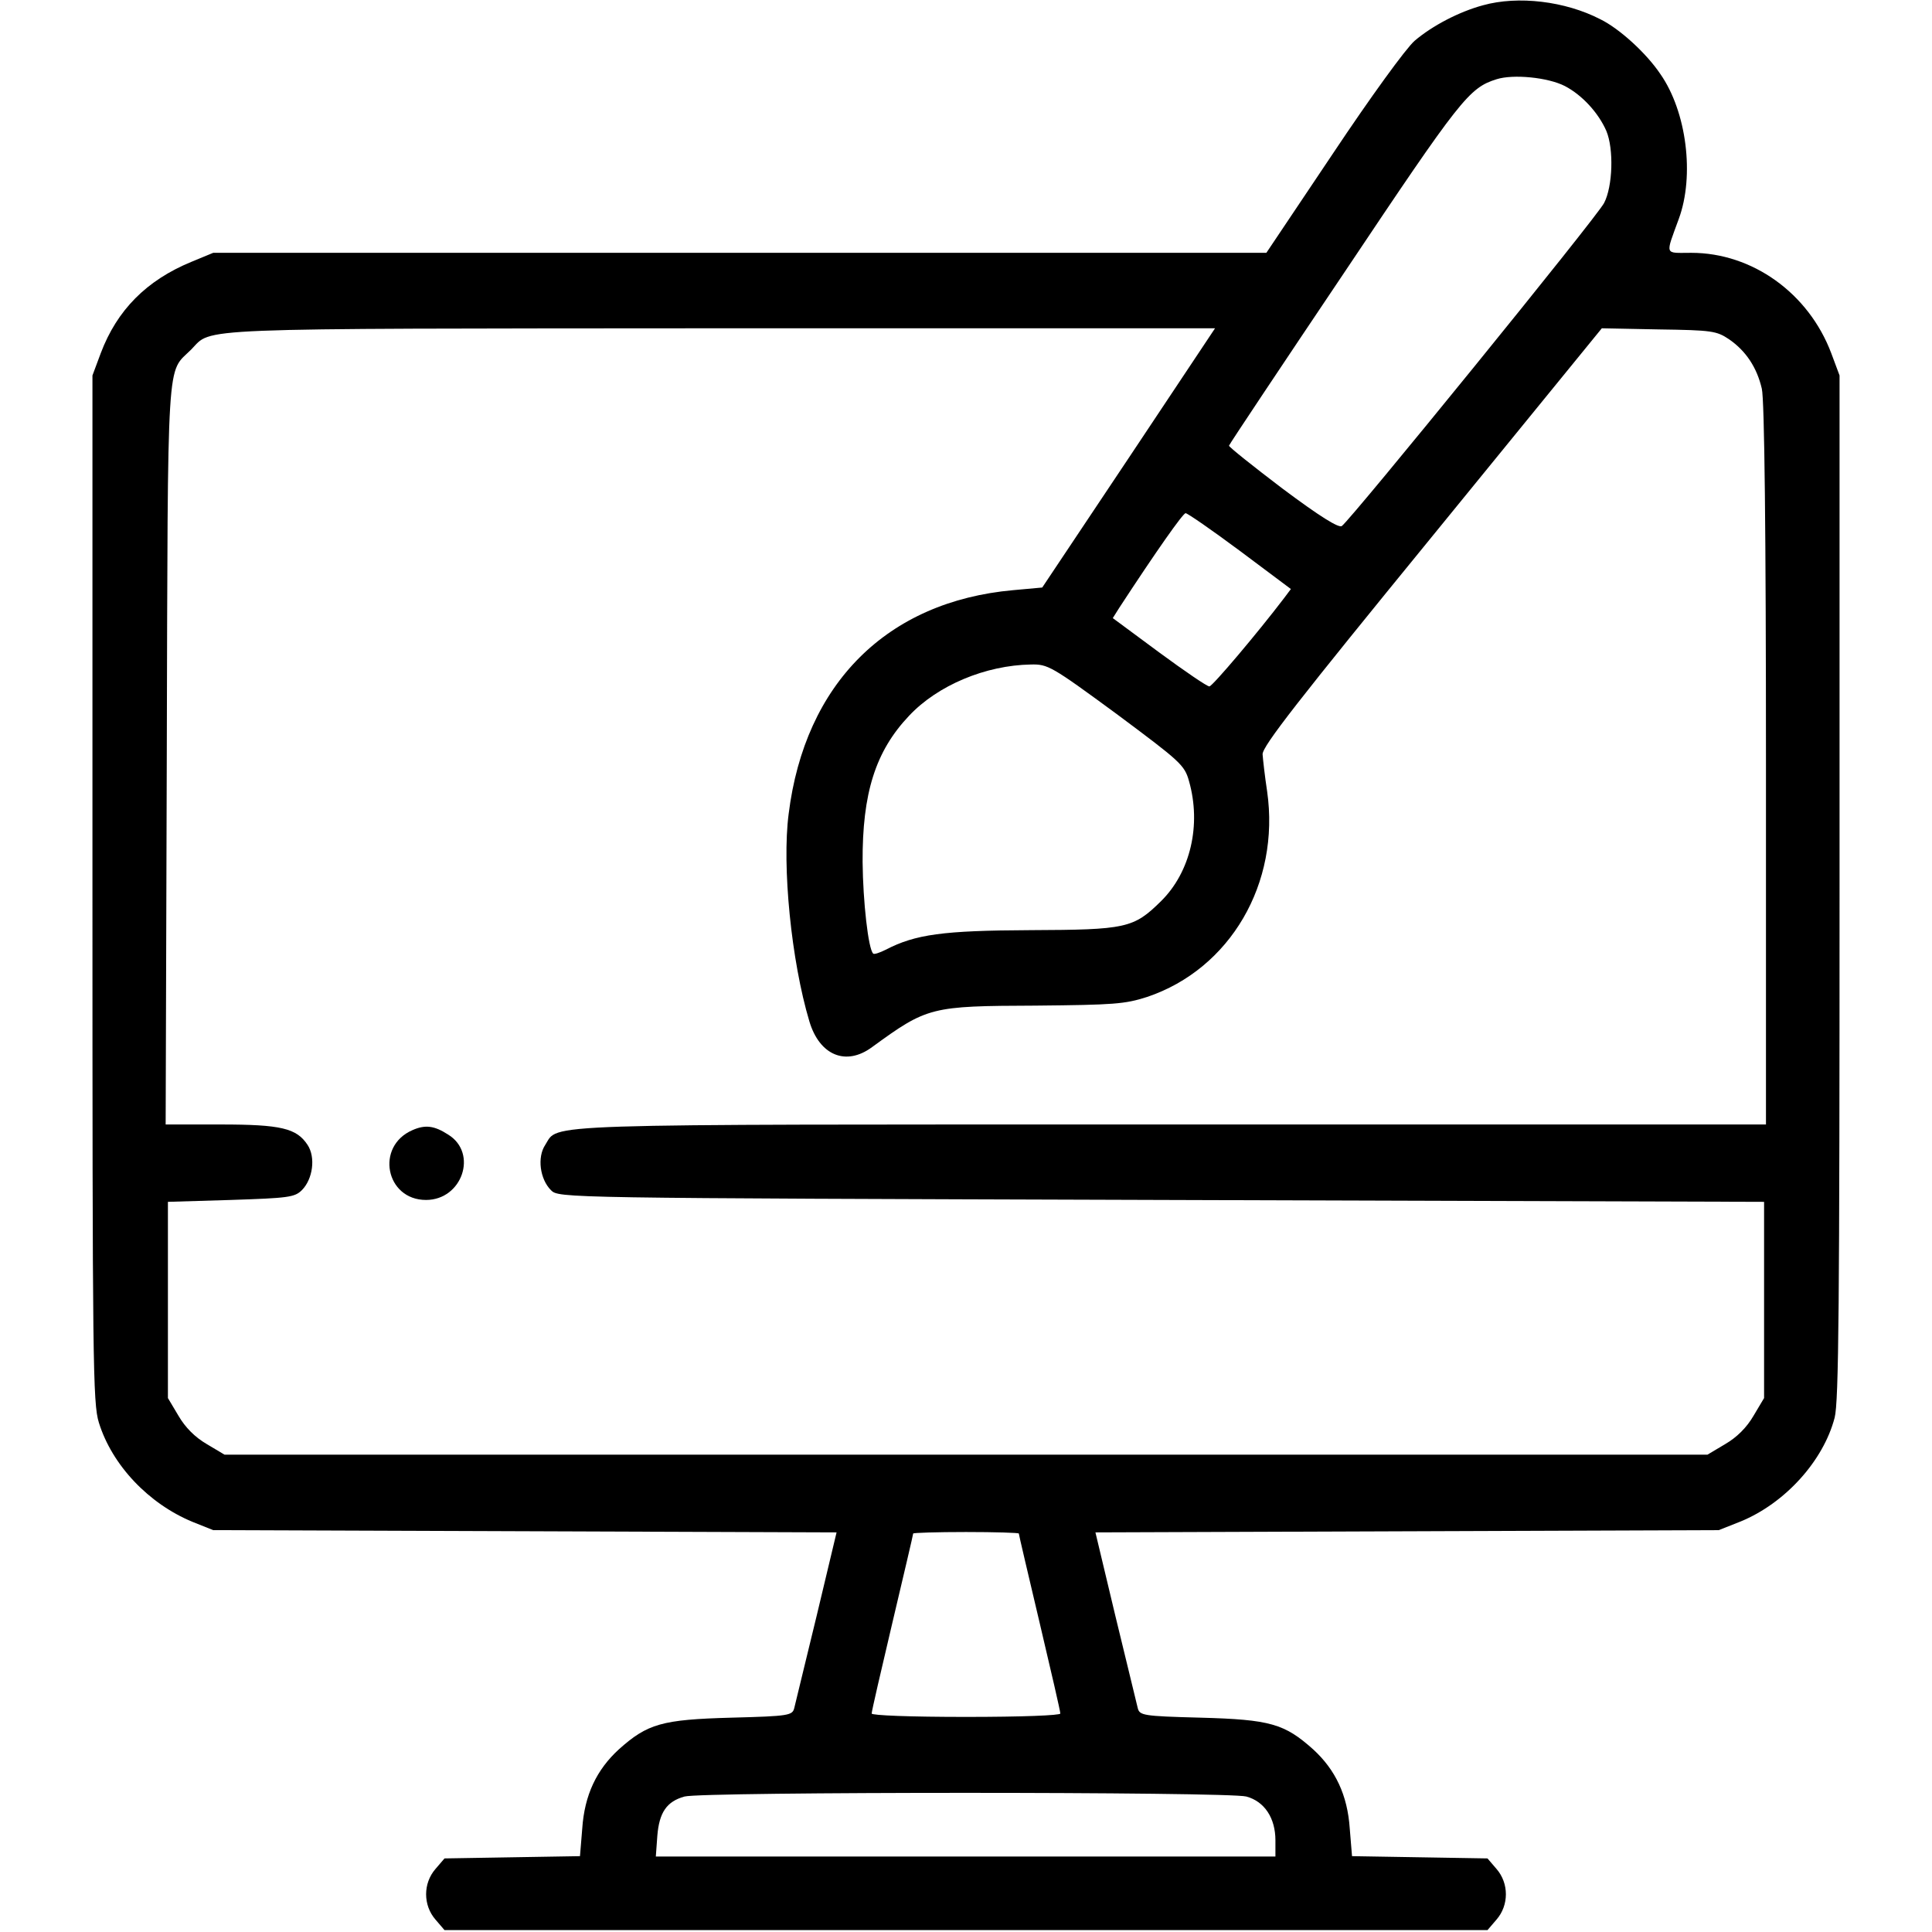
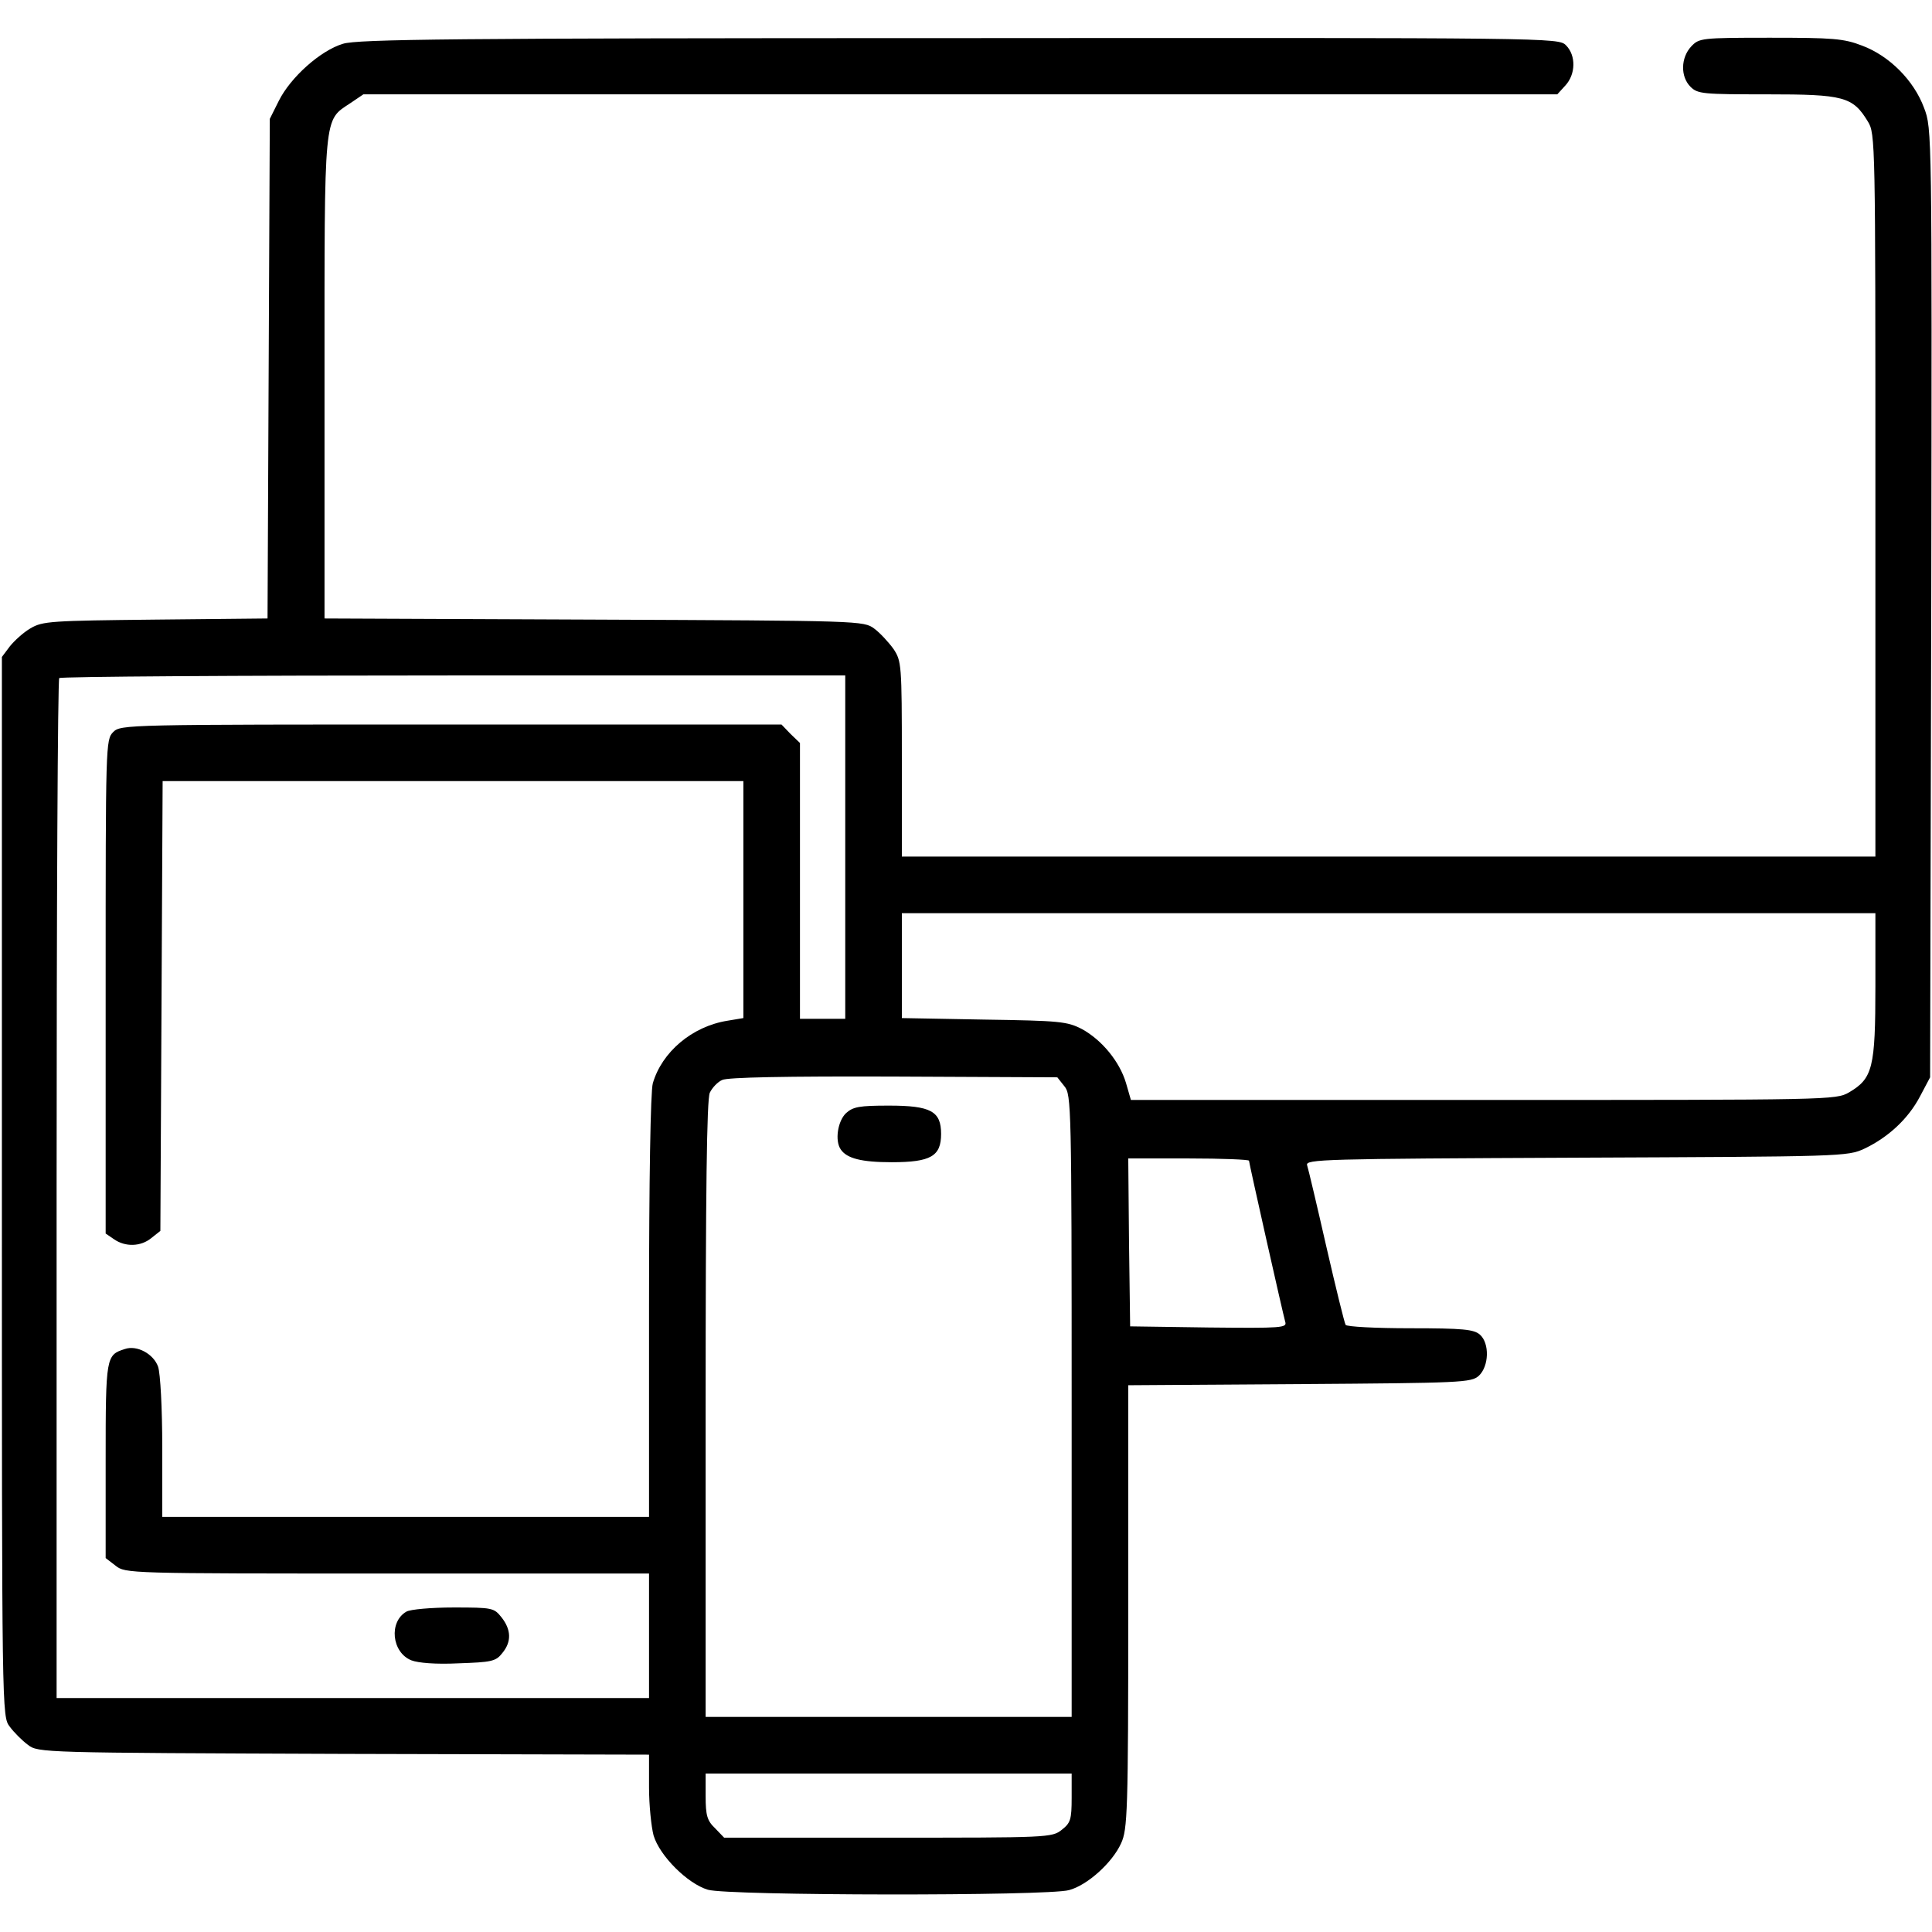
<svg xmlns="http://www.w3.org/2000/svg" version="1.0" viewBox="0 0 512 512" preserveAspectRatio="xMidYMid meet" fill="currentColor">
  <g transform="translate(0,512) scale(0.1,-0.1)" stroke="none">
-     <path d="M3930 5106 c-63 -17 -134 -54 -181 -94 -23 -20 -116 -148 -216 -298 l-177 -264 -1395 0 -1396 0 -58 -24 c-119 -49 -197 -128 -240 -242 l-22 -59 0 -1360 c0 -1256 1 -1364 17 -1415 35 -113 132 -215 248 -263 l55 -22 826 -3 826 -3 -53 -222 c-30 -122 -56 -232 -59 -243 -5 -20 -12 -22 -167 -26 -184 -5 -222 -16 -298 -84 -59 -54 -91 -121 -97 -210 l-6 -73 -179 -3 -180 -3 -24 -28 c-33 -38 -33 -96 0 -134 l24 -28 1382 0 1382 0 24 28 c33 38 33 96 0 134 l-24 28 -180 3 -179 3 -6 73 c-6 89 -38 156 -97 210 -76 68 -114 79 -298 84 -155 4 -162 6 -167 26 -3 11 -29 121 -59 243 l-53 222 826 3 826 3 58 23 c117 48 219 160 249 275 11 42 13 302 13 1407 l0 1355 -22 59 c-60 159 -209 266 -371 266 -72 0 -69 -9 -33 90 42 114 21 284 -49 384 -37 55 -108 120 -159 145 -93 48 -218 63 -311 37z m217 -214 c46 -24 89 -71 110 -119 20 -48 17 -147 -6 -191 -18 -36 -670 -838 -695 -856 -8 -6 -58 25 -157 99 -79 60 -143 111 -142 114 1 4 139 211 307 461 307 459 329 487 402 510 44 14 136 5 181 -18z m-1156 -986 l-229 -343 -77 -7 c-334 -30 -552 -247 -595 -593 -18 -138 7 -390 55 -550 27 -90 97 -119 166 -68 147 107 155 109 434 110 207 2 236 4 295 23 220 74 353 301 318 545 -6 39 -11 84 -12 98 -1 21 97 146 449 577 l450 552 151 -3 c141 -2 153 -4 186 -26 45 -31 74 -75 87 -131 7 -29 11 -381 11 -997 l0 -953 -1575 0 c-1711 0 -1623 3 -1660 -54 -22 -33 -14 -91 15 -120 21 -21 22 -21 1618 -26 l1597 -5 0 -260 0 -260 -28 -47 c-18 -31 -44 -57 -75 -75 l-47 -28 -1965 0 -1965 0 -47 28 c-31 18 -57 44 -75 75 l-28 47 0 260 0 260 167 5 c152 5 169 7 188 26 29 29 37 87 15 120 -29 44 -70 54 -230 54 l-146 0 3 983 c3 1082 -1 1005 65 1071 57 58 -22 55 1401 56 l1312 0 -229 -344z m295 -246 l135 -101 -18 -24 c-70 -92 -190 -234 -198 -234 -5 -1 -65 40 -133 90 l-123 91 17 27 c98 150 169 251 176 251 5 0 70 -45 144 -100z m-327 -432 c169 -126 180 -135 192 -178 33 -116 4 -241 -74 -318 -73 -72 -92 -76 -347 -77 -231 -1 -304 -11 -383 -52 -16 -8 -31 -13 -33 -10 -13 12 -27 138 -28 242 -1 183 34 294 123 388 76 81 203 134 323 136 45 1 54 -4 227 -131z m-259 -2172 c0 -3 25 -109 55 -236 30 -127 55 -235 55 -241 0 -5 -101 -9 -250 -9 -149 0 -250 4 -250 9 0 6 25 114 55 241 30 127 55 233 55 236 0 2 63 4 140 4 77 0 140 -2 140 -4z m603 -697 c48 -13 77 -57 77 -116 l0 -43 -821 0 -821 0 4 55 c5 62 25 91 72 104 45 13 1442 13 1489 0z" />
-     <path d="M1093 2125 c-99 -43 -71 -185 36 -185 96 0 138 124 59 173 -37 24 -61 27 -95 12z" />
+     <path d="M909 5004 c-60 -18 -139 -89 -170 -151 l-24 -48 -3 -662 -3 -662 -297 -3 c-276 -3 -299 -4 -331 -23 -19 -11 -43 -33 -55 -48 l-21 -28 0 -1404 c0 -1402 0 -1404 21 -1431 11 -15 33 -37 48 -48 27 -21 37 -21 837 -24 l809 -2 0 -87 c0 -47 6 -104 12 -127 16 -54 90 -128 144 -144 54 -16 900 -17 957 -1 49 13 115 73 138 124 17 37 19 81 19 627 l0 587 454 3 c430 3 455 4 475 22 27 25 29 86 3 109 -16 14 -44 17 -185 17 -91 0 -168 4 -171 9 -3 5 -26 98 -51 207 -25 110 -48 207 -51 216 -5 16 41 17 713 20 706 3 719 3 764 24 63 30 116 79 147 138 l27 51 3 1257 c2 1252 2 1257 -19 1312 -27 73 -92 138 -164 165 -49 19 -78 21 -244 21 -183 0 -188 -1 -209 -23 -28 -30 -29 -80 -2 -107 19 -19 33 -20 203 -20 203 0 227 -6 267 -72 20 -32 20 -53 20 -990 l0 -958 -1290 0 -1290 0 0 259 c0 251 -1 259 -22 291 -13 18 -36 43 -51 54 -28 21 -36 21 -743 24 l-714 3 0 637 c0 710 -3 681 69 729 l34 23 1582 0 1582 0 21 23 c28 30 29 80 2 107 -20 20 -33 20 -1607 19 -1347 0 -1595 -3 -1634 -15z m1331 -2129 l0 -455 -60 0 -60 0 0 365 0 366 -25 24 -24 25 -876 0 c-862 0 -875 0 -895 -20 -20 -20 -20 -33 -20 -674 l0 -655 22 -15 c30 -21 71 -20 99 3 l24 19 3 596 3 596 769 0 770 0 0 -314 0 -314 -42 -7 c-94 -15 -174 -83 -198 -166 -6 -20 -10 -258 -10 -591 l0 -558 -645 0 -645 0 0 184 c0 104 -5 196 -11 214 -12 34 -56 58 -88 47 -50 -16 -51 -19 -51 -295 l0 -259 26 -20 c26 -21 34 -21 720 -21 l694 0 0 -165 0 -165 -785 0 -785 0 0 1348 c0 742 3 1352 7 1355 3 4 474 7 1045 7 l1038 0 0 -455z m2730 -367 c0 -218 -7 -246 -70 -283 -35 -20 -48 -20 -969 -20 l-934 0 -13 45 c-17 57 -64 114 -117 143 -39 20 -58 22 -259 25 l-218 4 0 139 0 139 1290 0 1290 0 0 -192z m-2149 -267 c18 -22 19 -51 19 -847 l0 -824 -485 0 -485 0 0 815 c0 577 3 821 11 839 6 13 21 29 33 34 14 7 168 10 454 9 l434 -2 19 -24z m489 -197 c0 -6 89 -402 96 -427 5 -16 -8 -17 -203 -15 l-208 3 -3 223 -2 222 160 0 c88 0 160 -3 160 -6z m-470 -1688 c0 -58 -3 -67 -26 -85 -26 -21 -37 -21 -461 -21 l-434 0 -24 25 c-21 20 -25 34 -25 85 l0 60 485 0 485 0 0 -64z" />
+     <path d="M1077 849 c-47 -27 -39 -108 13 -129 18 -7 65 -11 125 -8 87 3 99 5 116 27 25 30 24 62 -2 95 -20 25 -24 26 -127 26 -59 0 -115 -5 -125 -11z" />
+     <path d="M2242 2170 c-22 -21 -30 -73 -14 -96 16 -24 55 -34 135 -34 104 0 131 16 131 75 0 60 -27 75 -138 75 -79 0 -95 -3 -114 -20z" />
  </g>
</svg>
